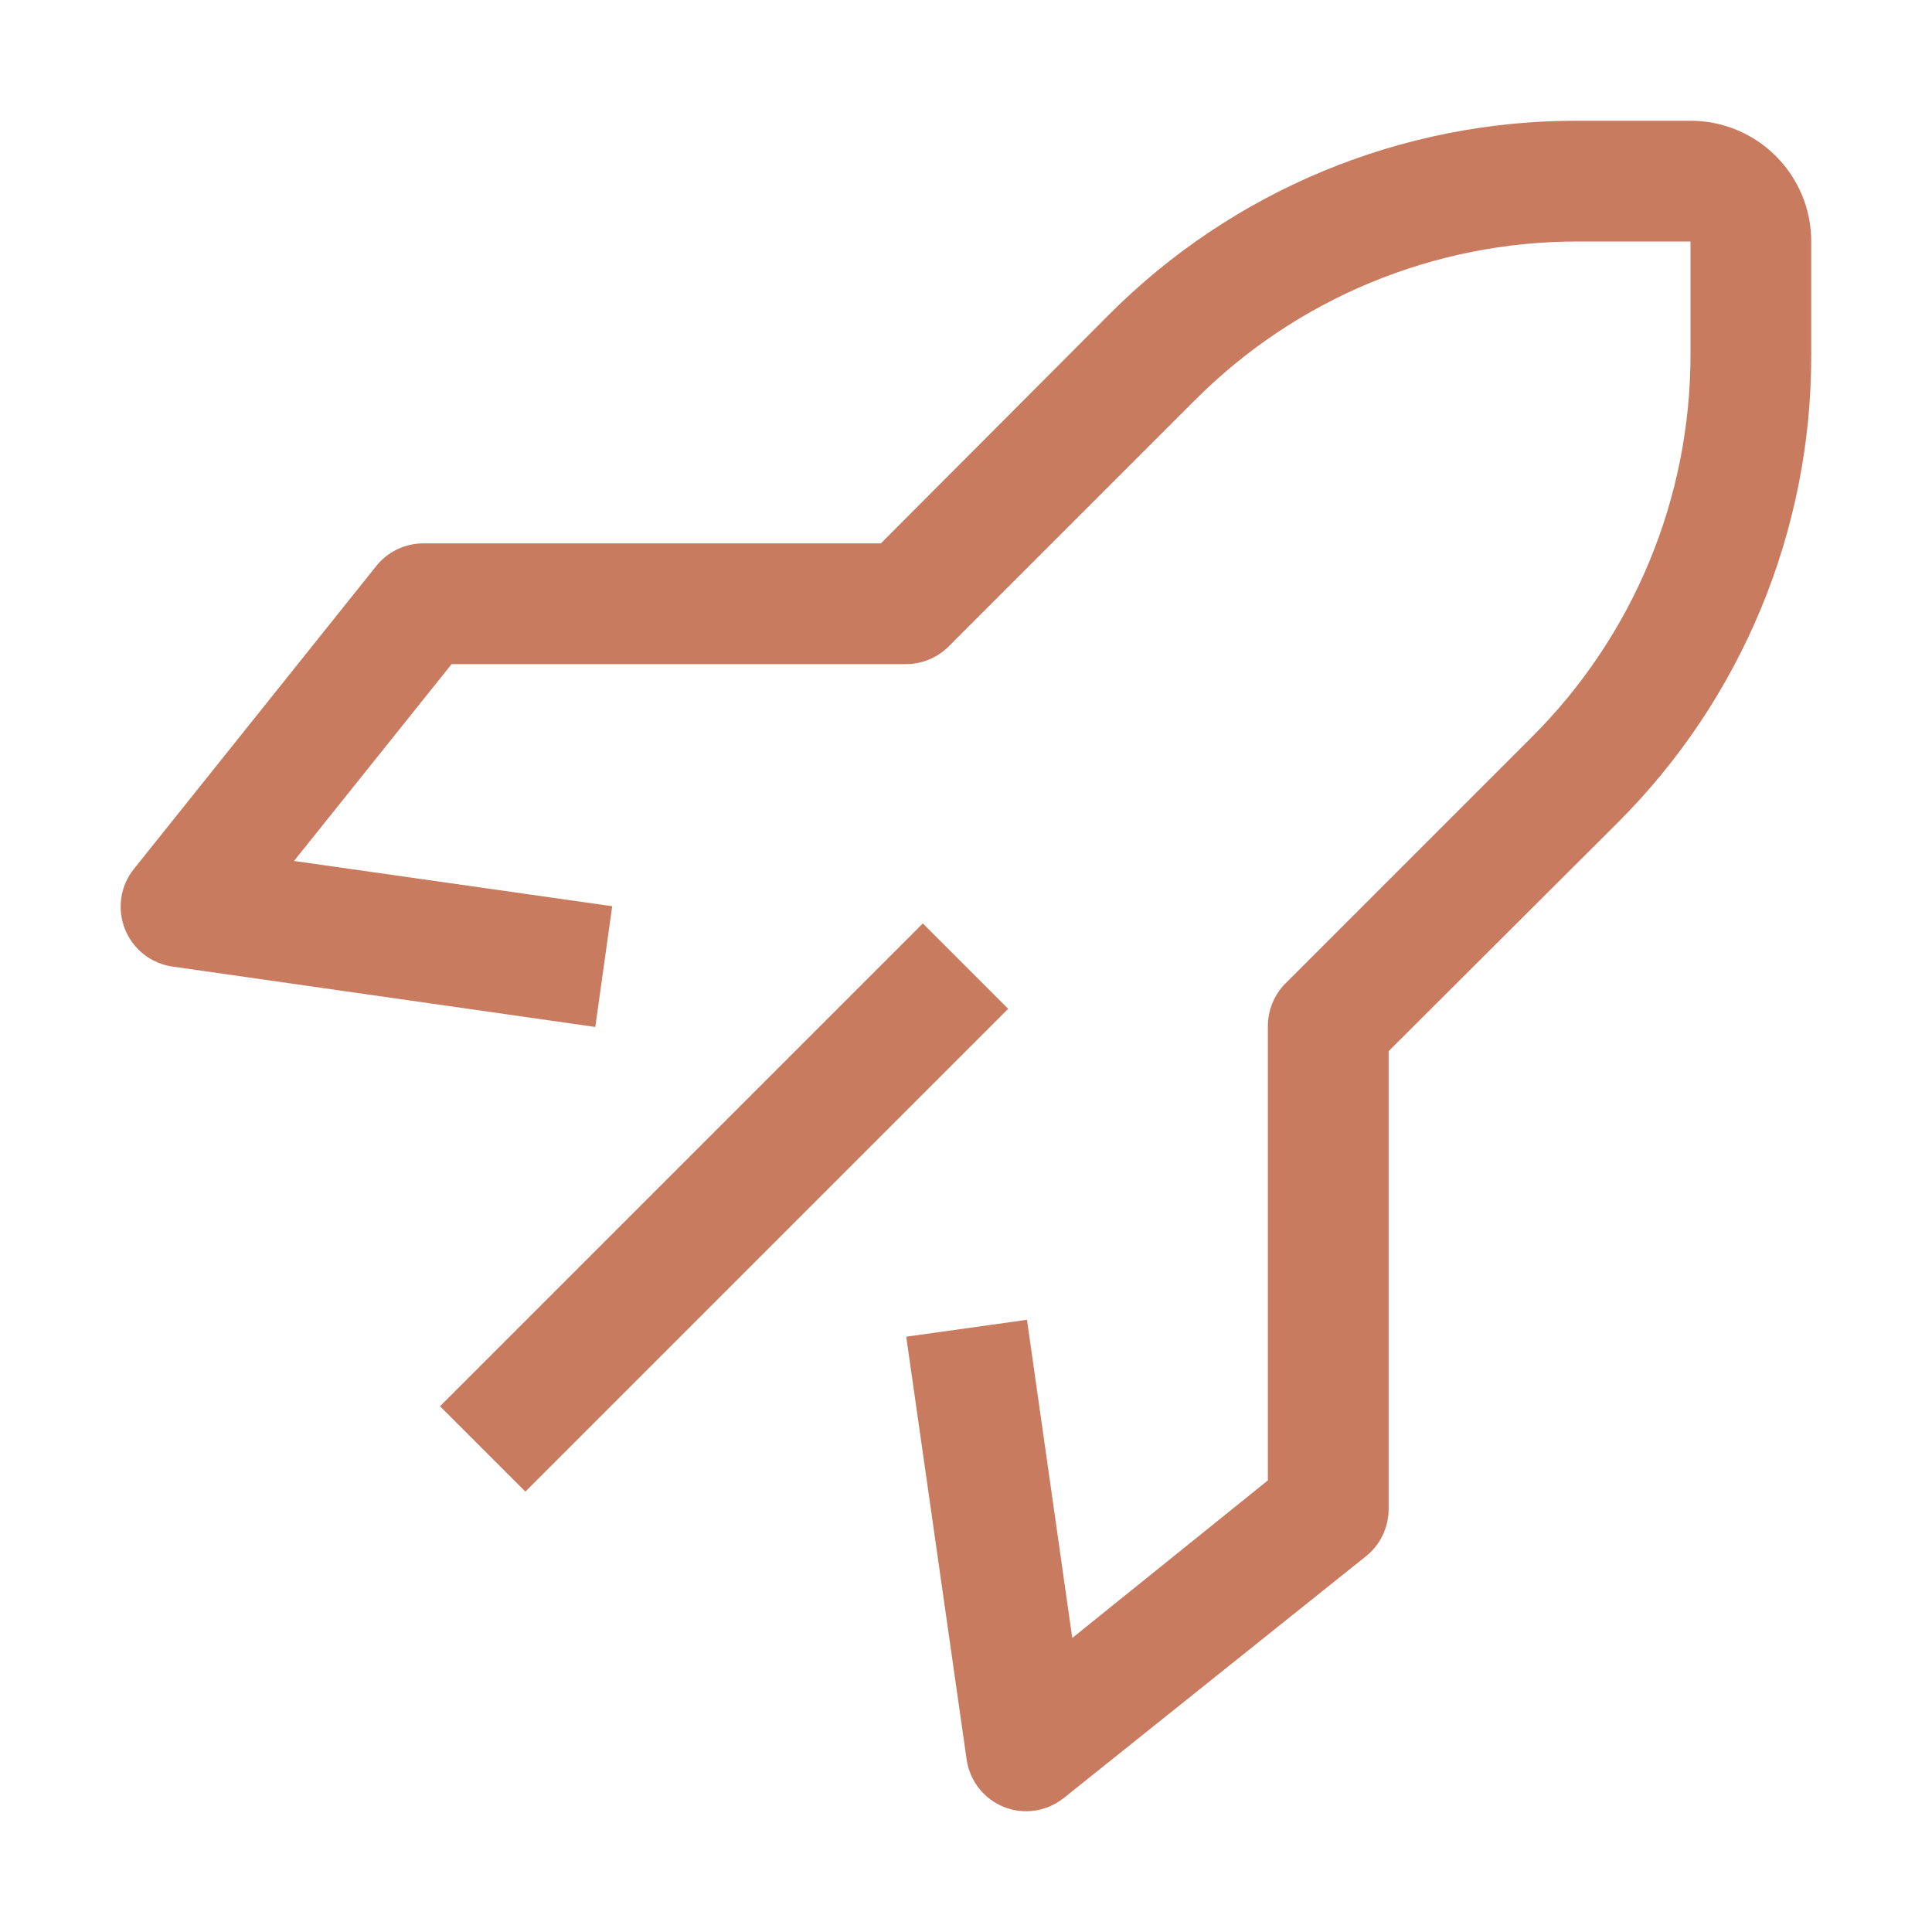
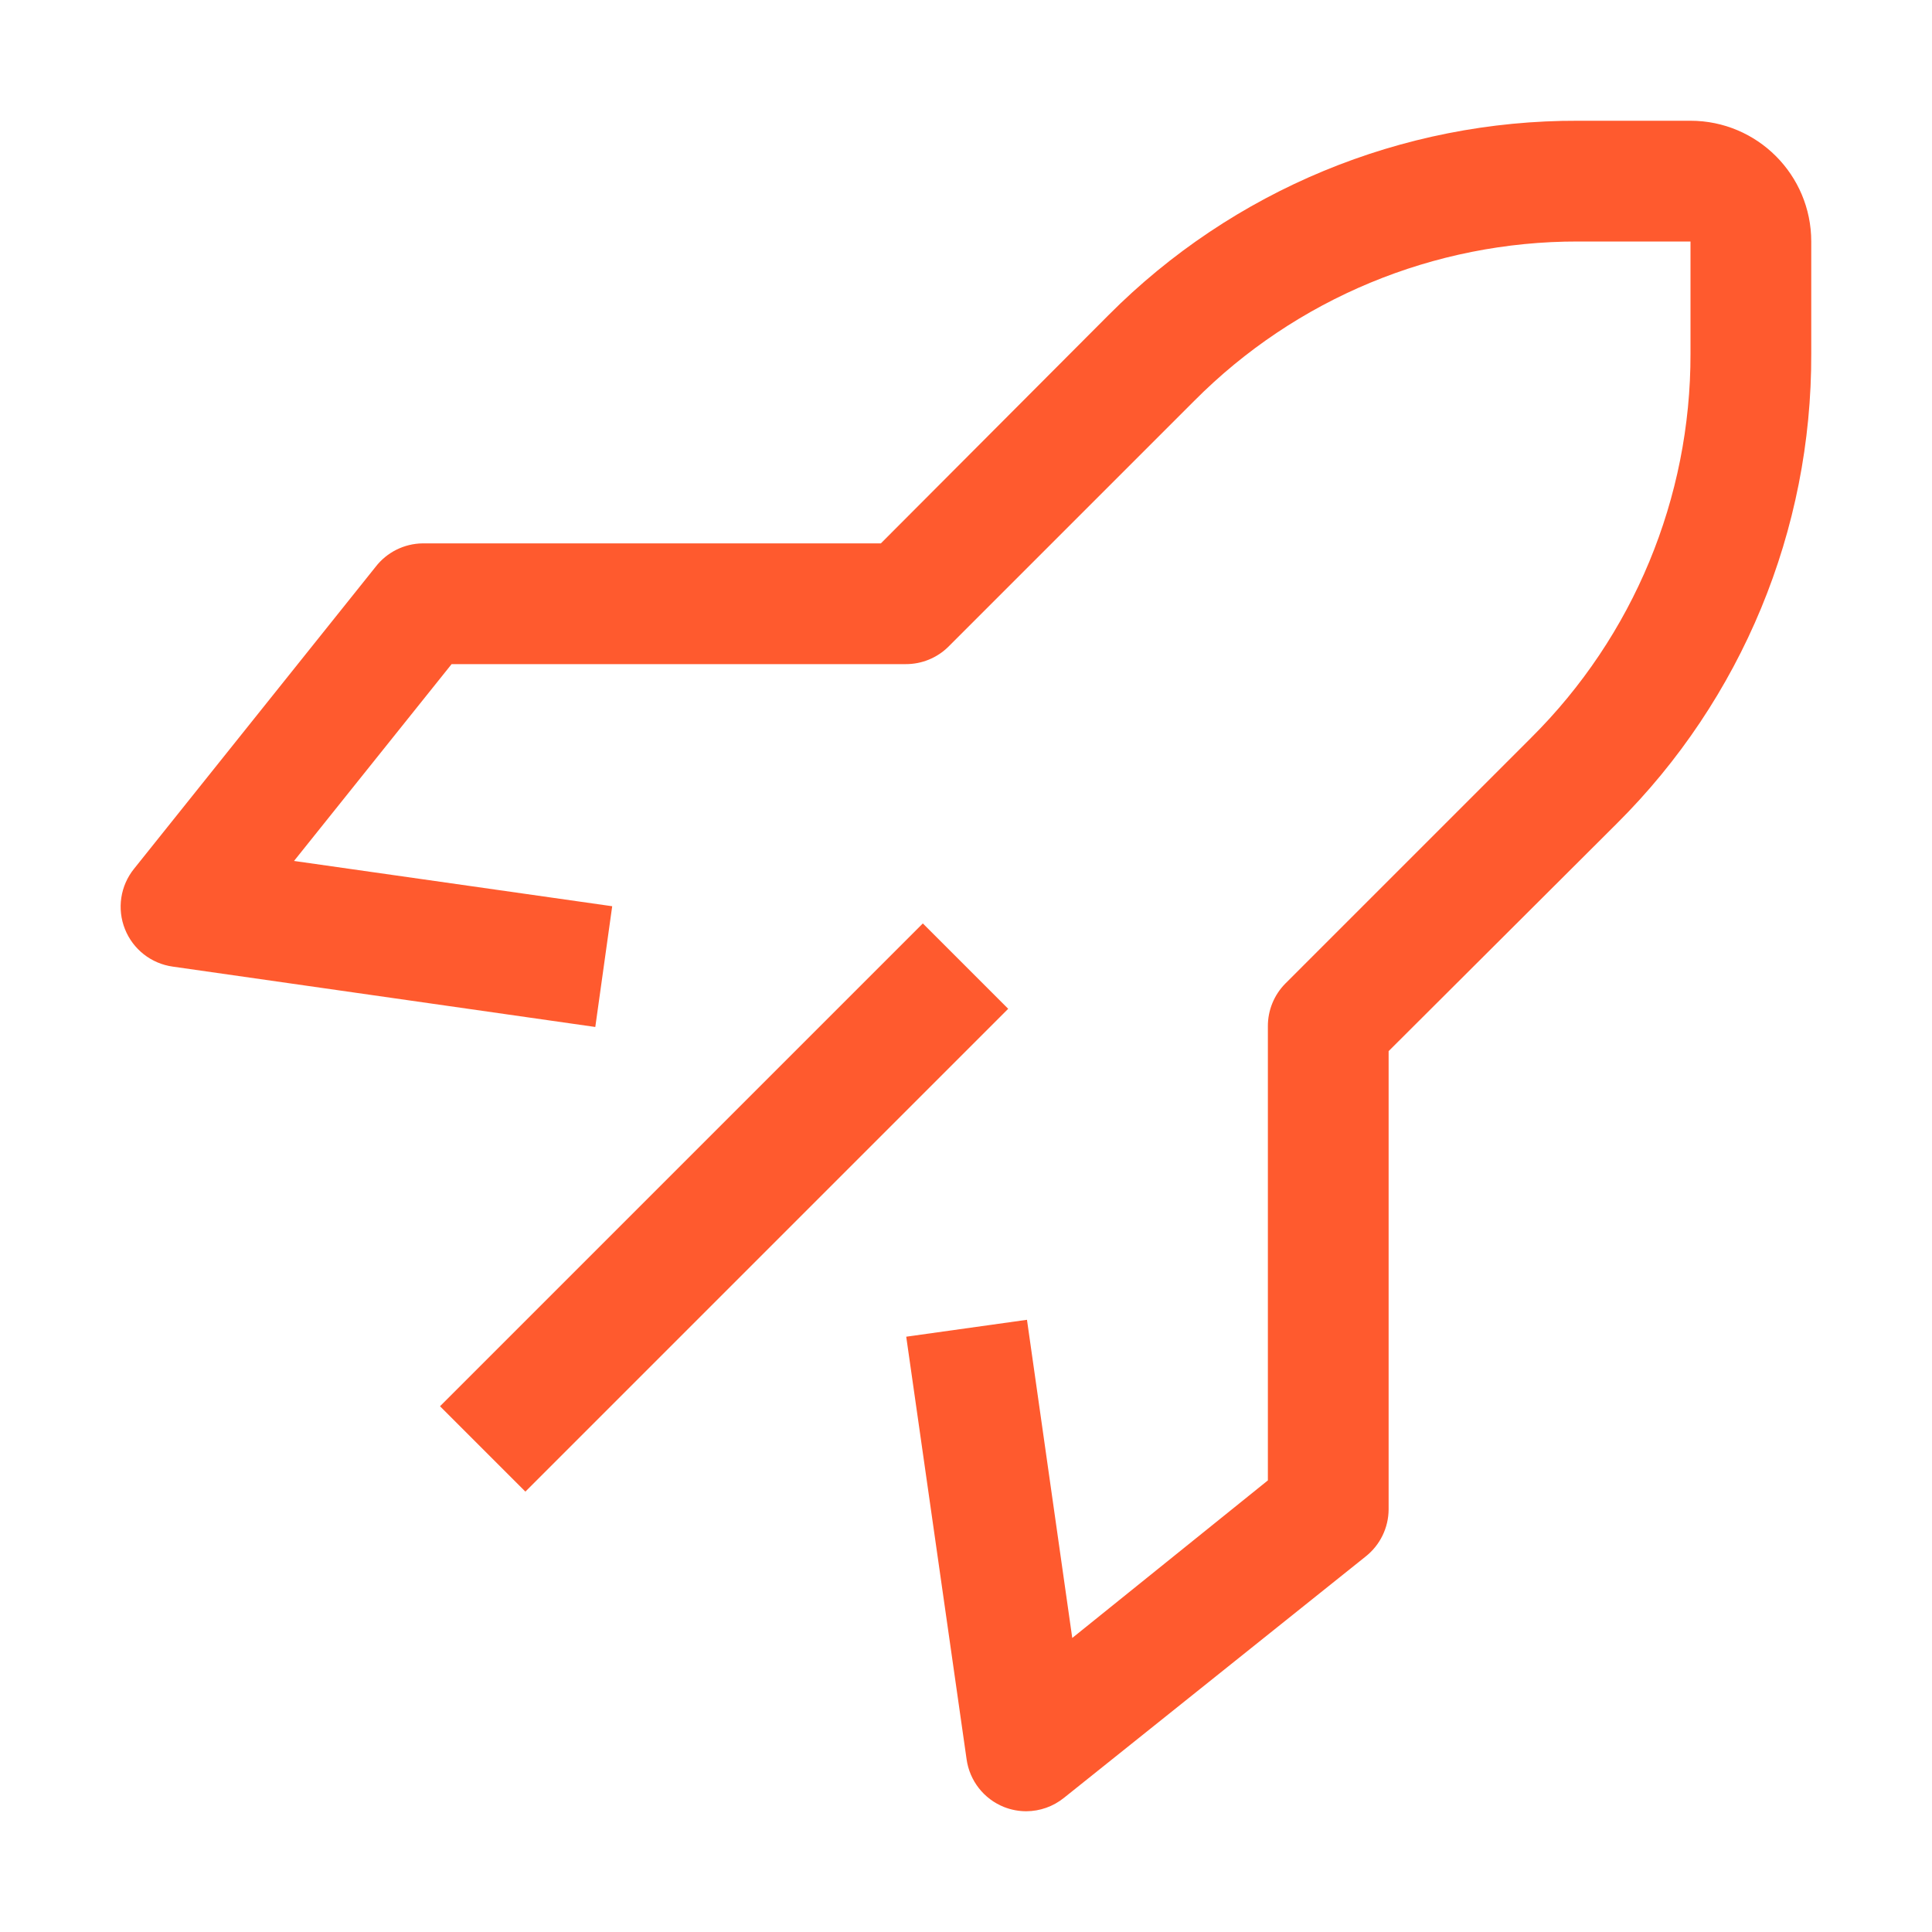
<svg xmlns="http://www.w3.org/2000/svg" width="48" height="48" viewBox="0 0 32 32">
-   <path fill="#C97B5F" d="m7.288 23.292l7.997-7.997l1.414 1.414l-7.997 7.997z" />
-   <path fill="#C97B5F" d="M17 30a1 1 0 0 1-.37-.07a1 1 0 0 1-.62-.79l-1-7l2-.28l.75 5.27L21 24.52V17a1 1 0 0 1 .29-.71l4.07-4.07A8.94 8.94 0 0 0 28 5.86V4h-1.86a8.94 8.94 0 0 0-6.36 2.64l-4.07 4.07A1 1 0 0 1 15 11H7.48l-2.61 3.26l5.27.75l-.28 2l-7-1a1 1 0 0 1-.79-.62a1 1 0 0 1 .15-1l4-5A1 1 0 0 1 7 9h7.59l3.77-3.78A10.92 10.92 0 0 1 26.14 2H28a2 2 0 0 1 2 2v1.86a10.92 10.92 0 0 1-3.22 7.78L23 17.41V25a1 1 0 0 1-.38.78l-5 4A1 1 0 0 1 17 30" />
+   <path fill="#FF5A2E" d="m7.288 23.292l7.997-7.997l1.414 1.414l-7.997 7.997z" />
+   <path fill="#FF5A2E" d="M17 30a1 1 0 0 1-.37-.07a1 1 0 0 1-.62-.79l-1-7l2-.28l.75 5.27L21 24.52V17a1 1 0 0 1 .29-.71l4.07-4.07A8.94 8.94 0 0 0 28 5.86V4h-1.86a8.94 8.94 0 0 0-6.36 2.64l-4.07 4.07A1 1 0 0 1 15 11H7.48l-2.61 3.26l5.27.75l-.28 2l-7-1a1 1 0 0 1-.79-.62a1 1 0 0 1 .15-1l4-5A1 1 0 0 1 7 9h7.59l3.77-3.78A10.92 10.92 0 0 1 26.14 2H28a2 2 0 0 1 2 2v1.86a10.92 10.92 0 0 1-3.22 7.78L23 17.41V25a1 1 0 0 1-.38.78l-5 4A1 1 0 0 1 17 30" />
</svg>
